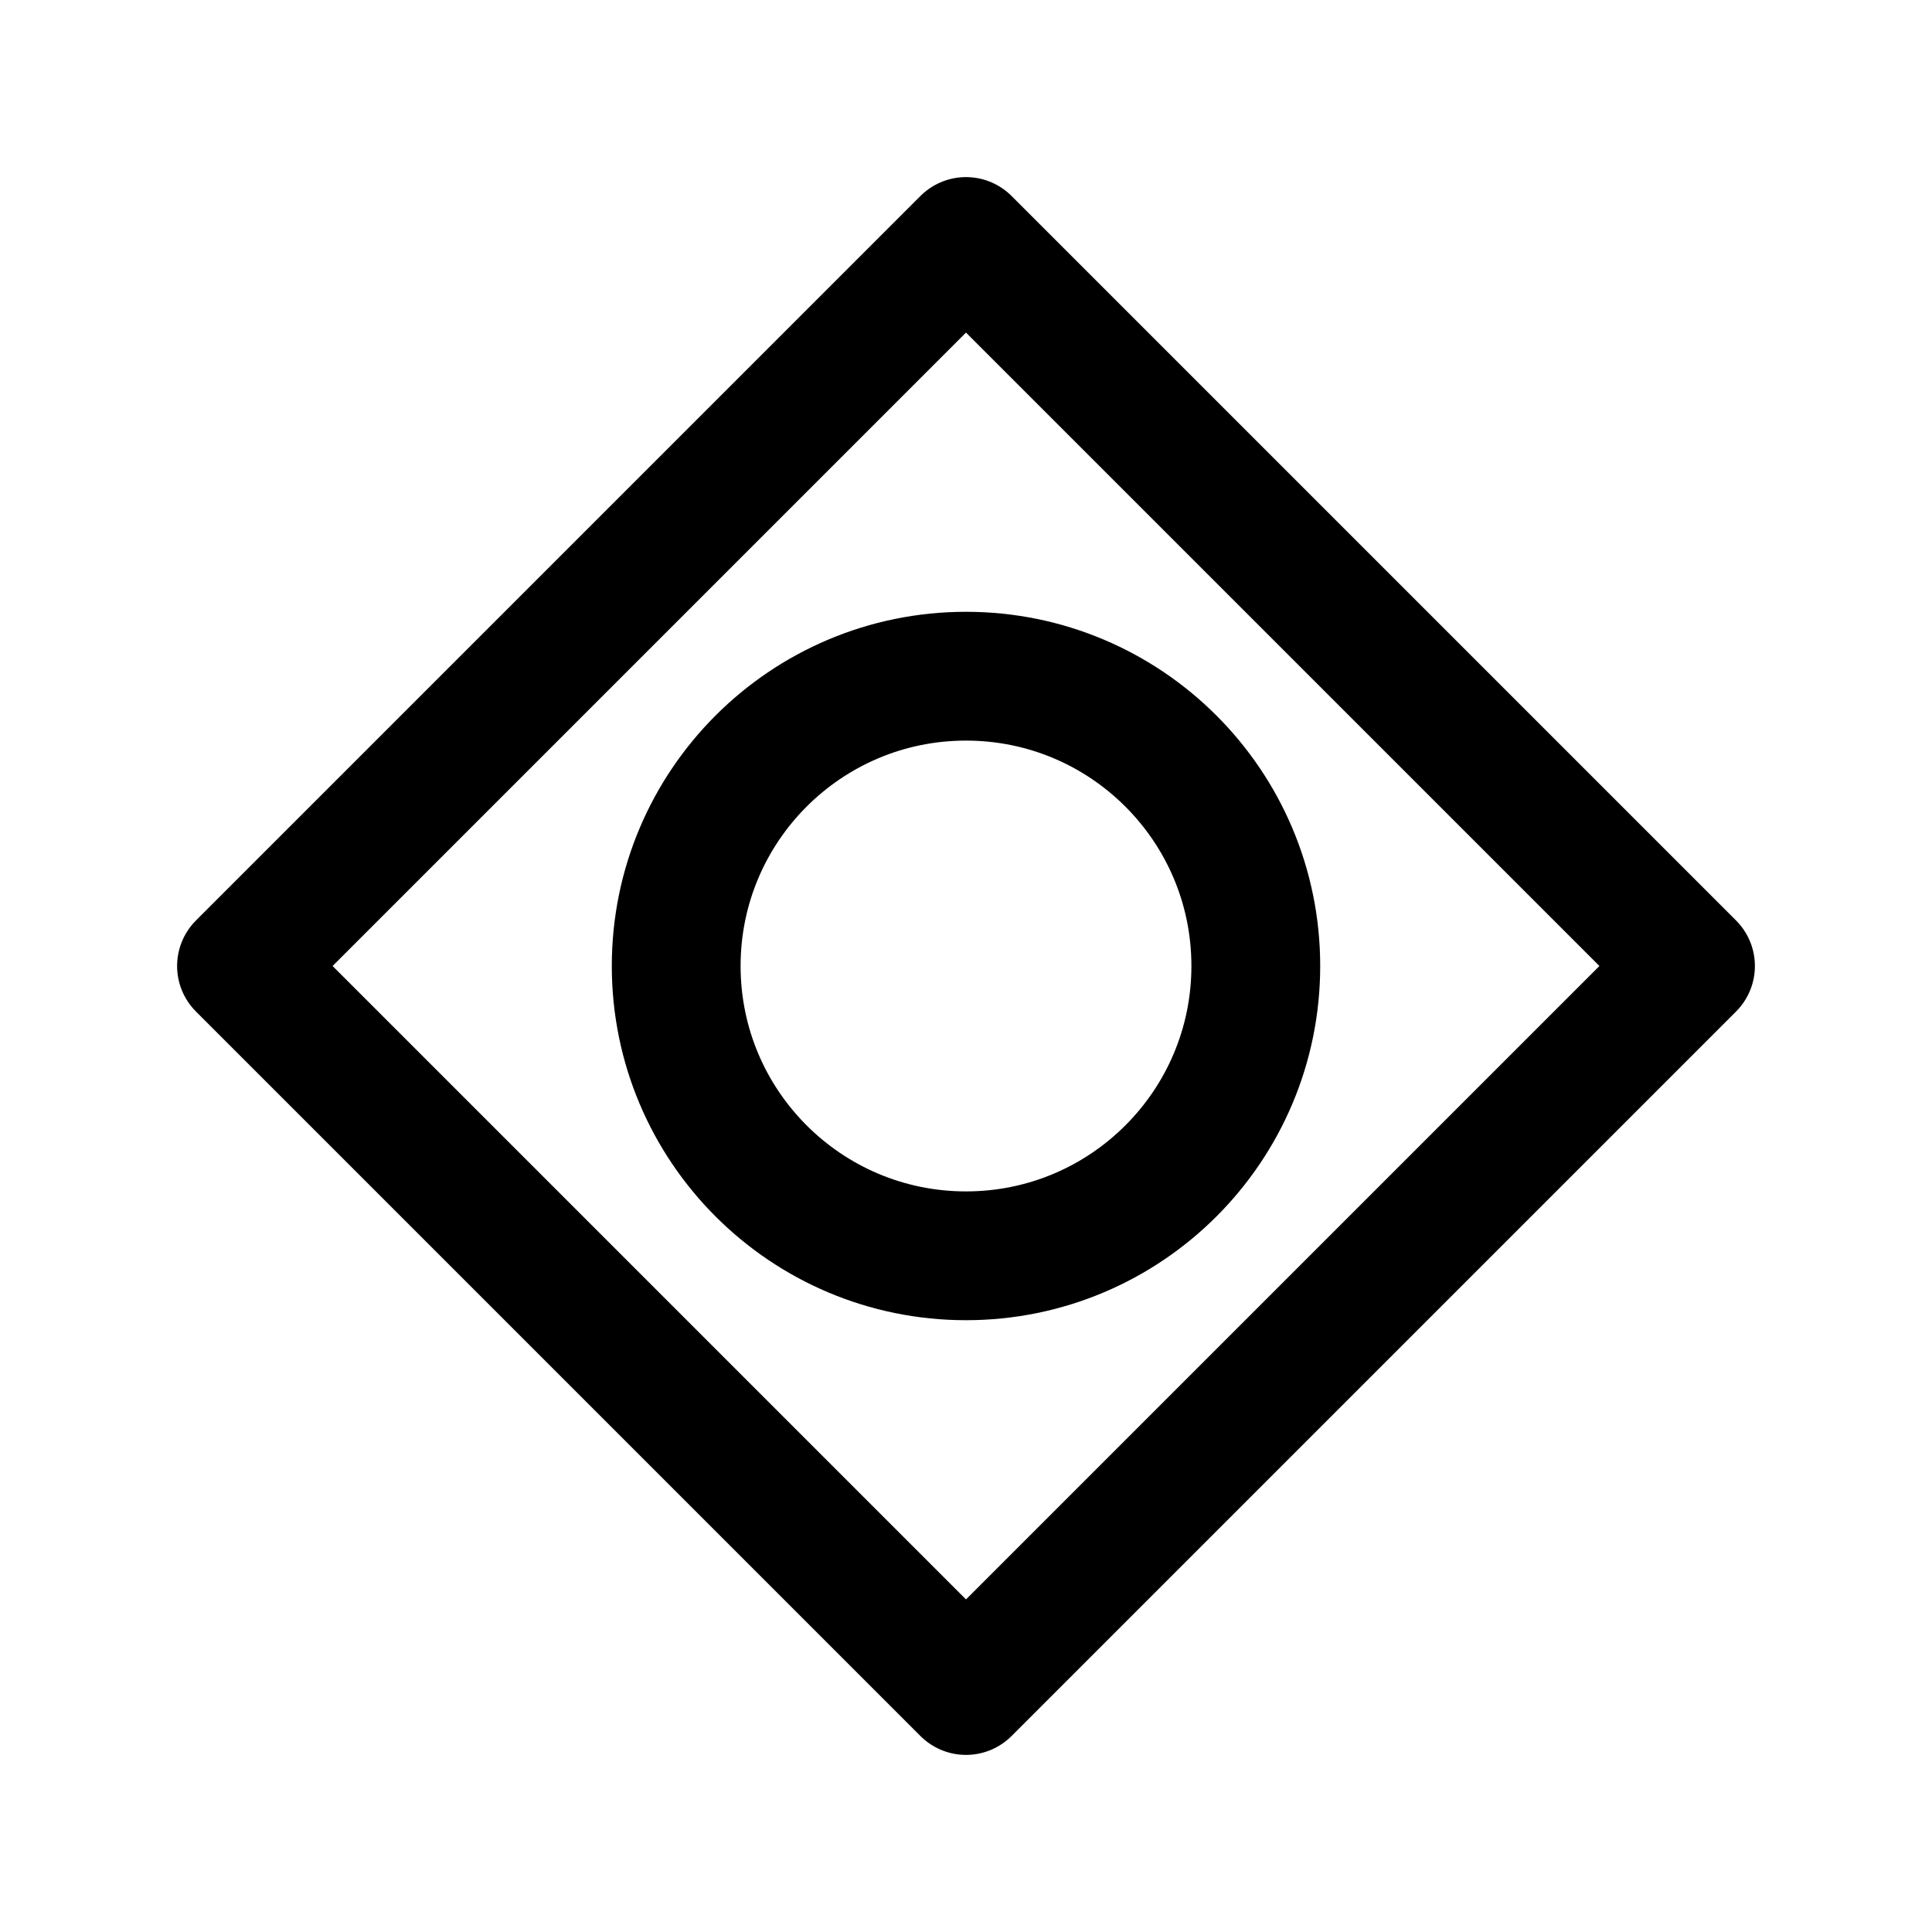
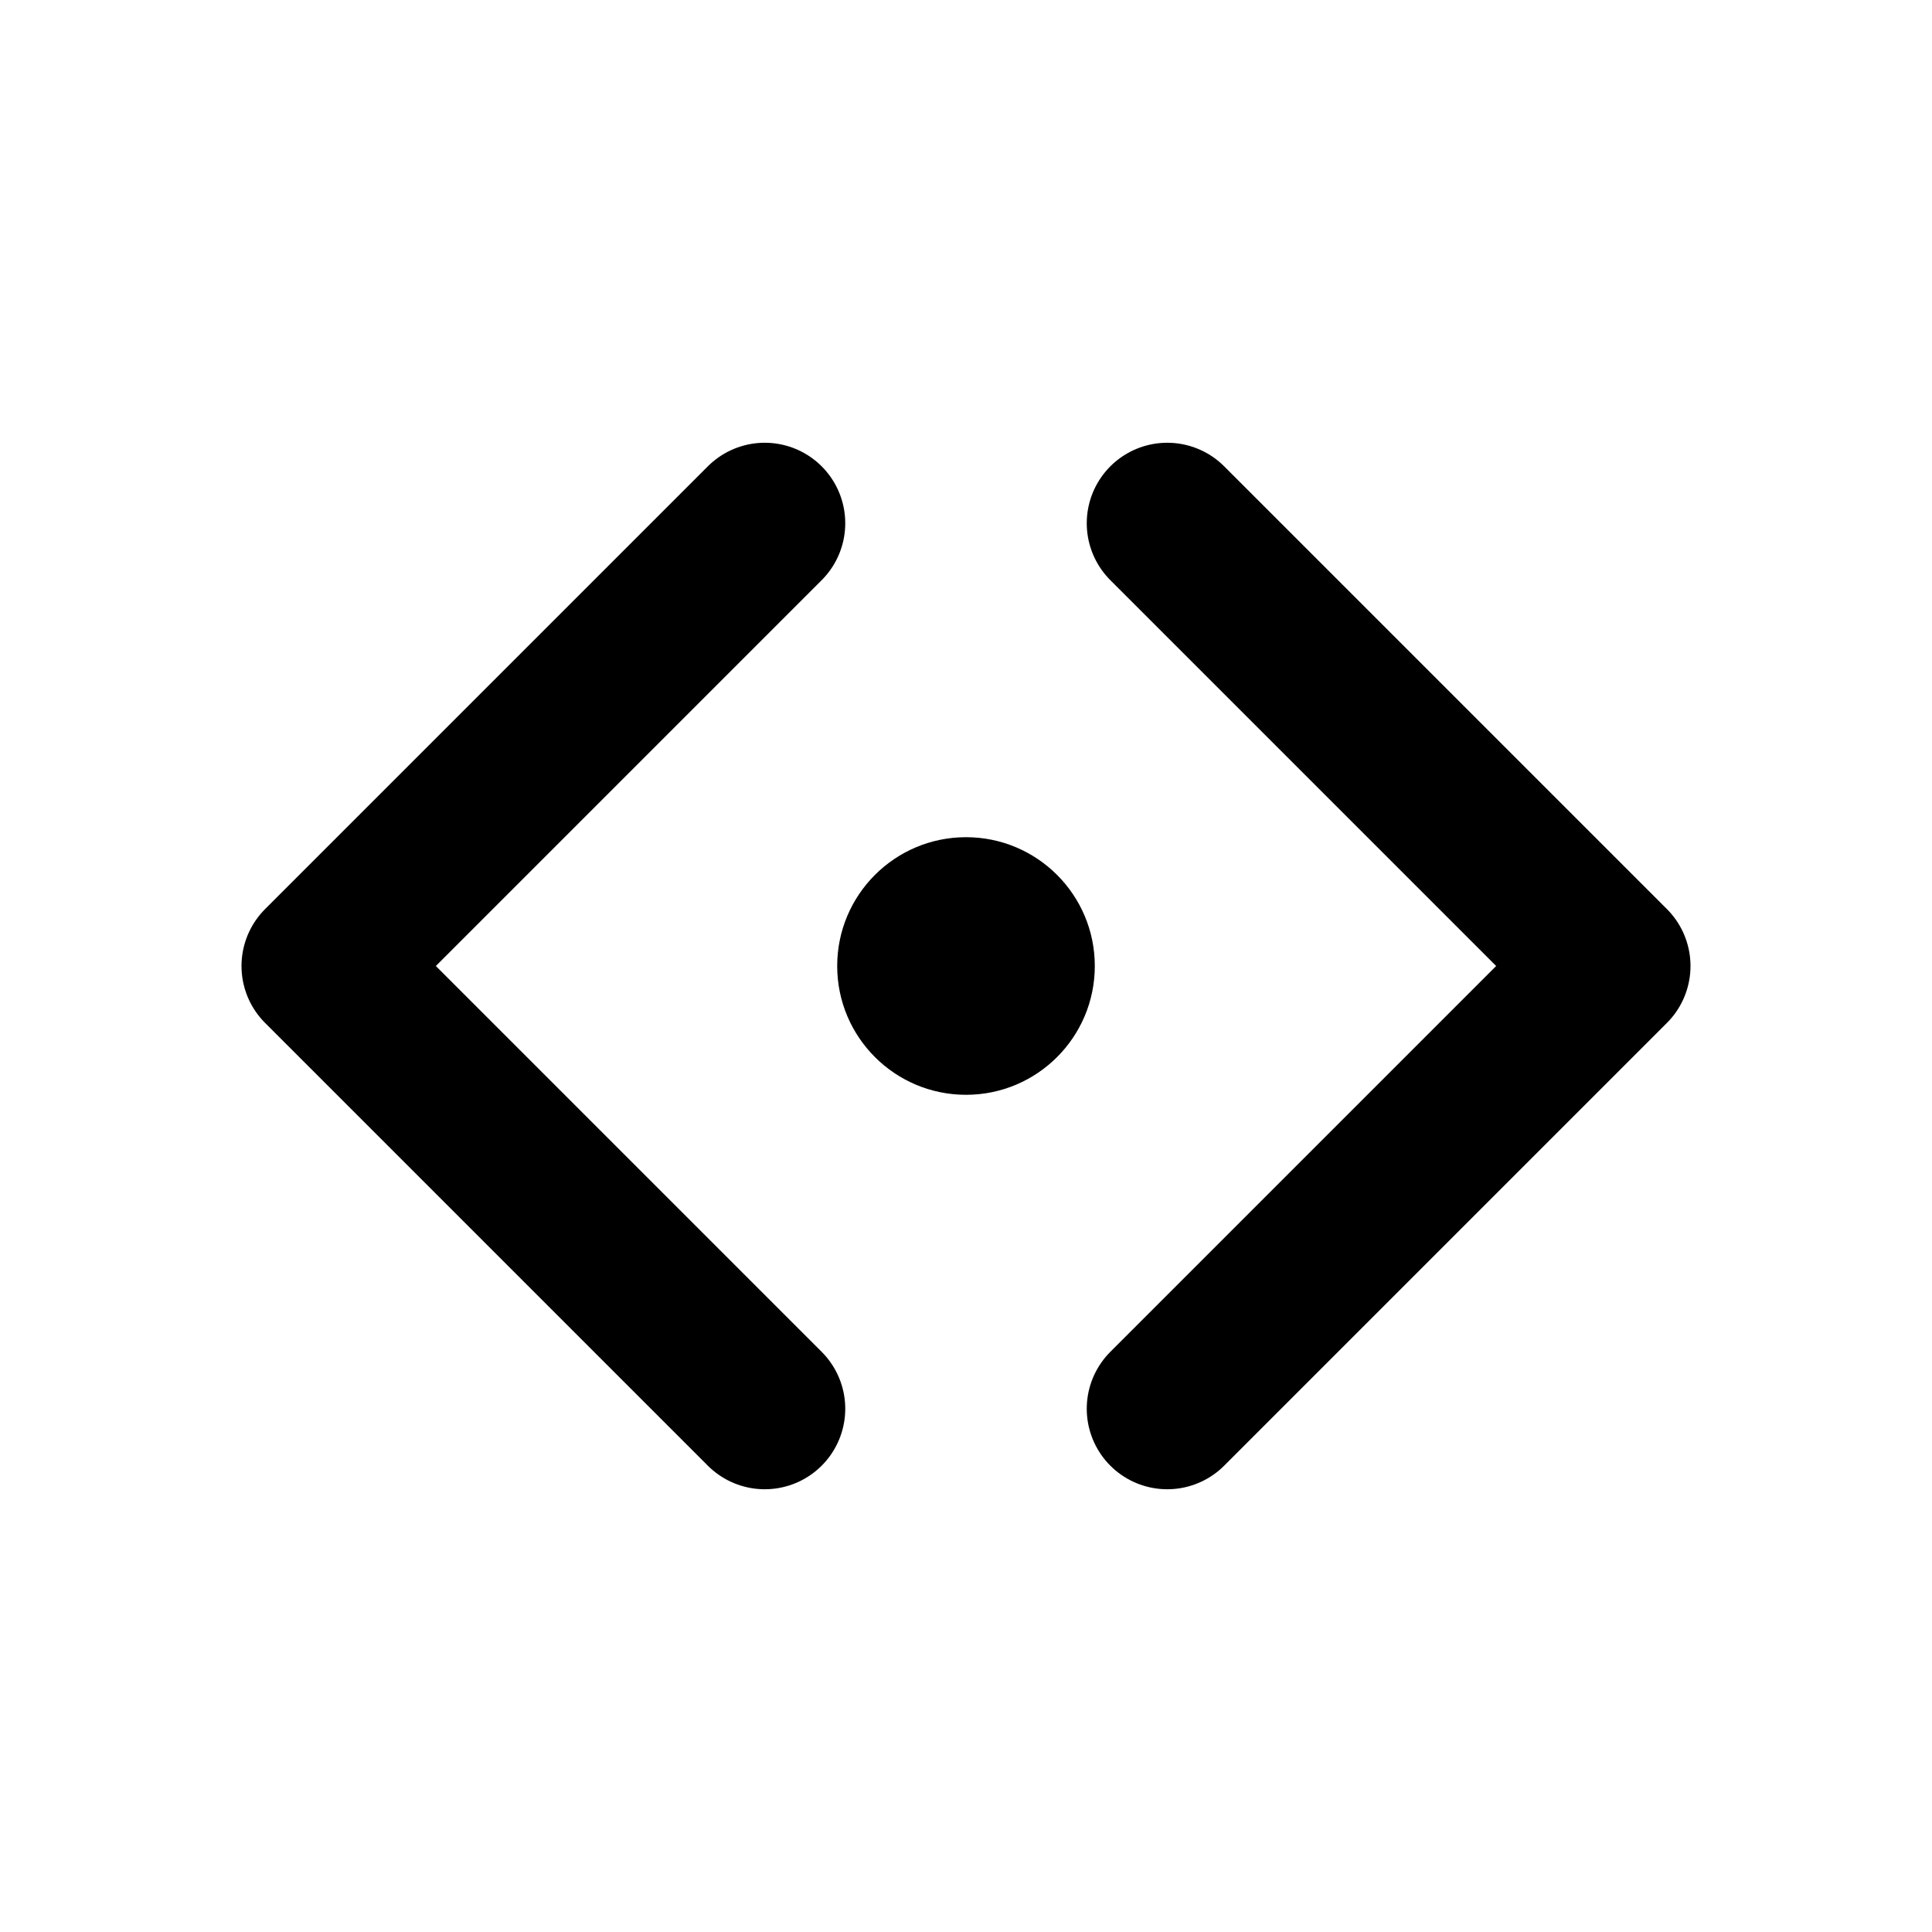
- <svg xmlns="http://www.w3.org/2000/svg" width="24" height="24" viewBox="0 0 24 24" fill="none" stroke="currentColor" stroke-width="1.6" stroke-linejoin="round">
-   <path d="M12 3 L21 12 L12 21 L3 12 Z" />
-   <circle cx="12" cy="12" r="3.6" />
+ <svg xmlns="http://www.w3.org/2000/svg" width="24" height="24" viewBox="0 0 24 24" fill="none" stroke="currentColor" stroke-width="2" stroke-linecap="round" stroke-linejoin="round">
+   <path d="M9.5 6.5 L4 12 L9.5 17.5" />
+   <path d="M14.5 6.5 L20 12 L14.5 17.5" />
+   <circle cx="12" cy="12" r="1.6" fill="currentColor" stroke="none" />
</svg>
